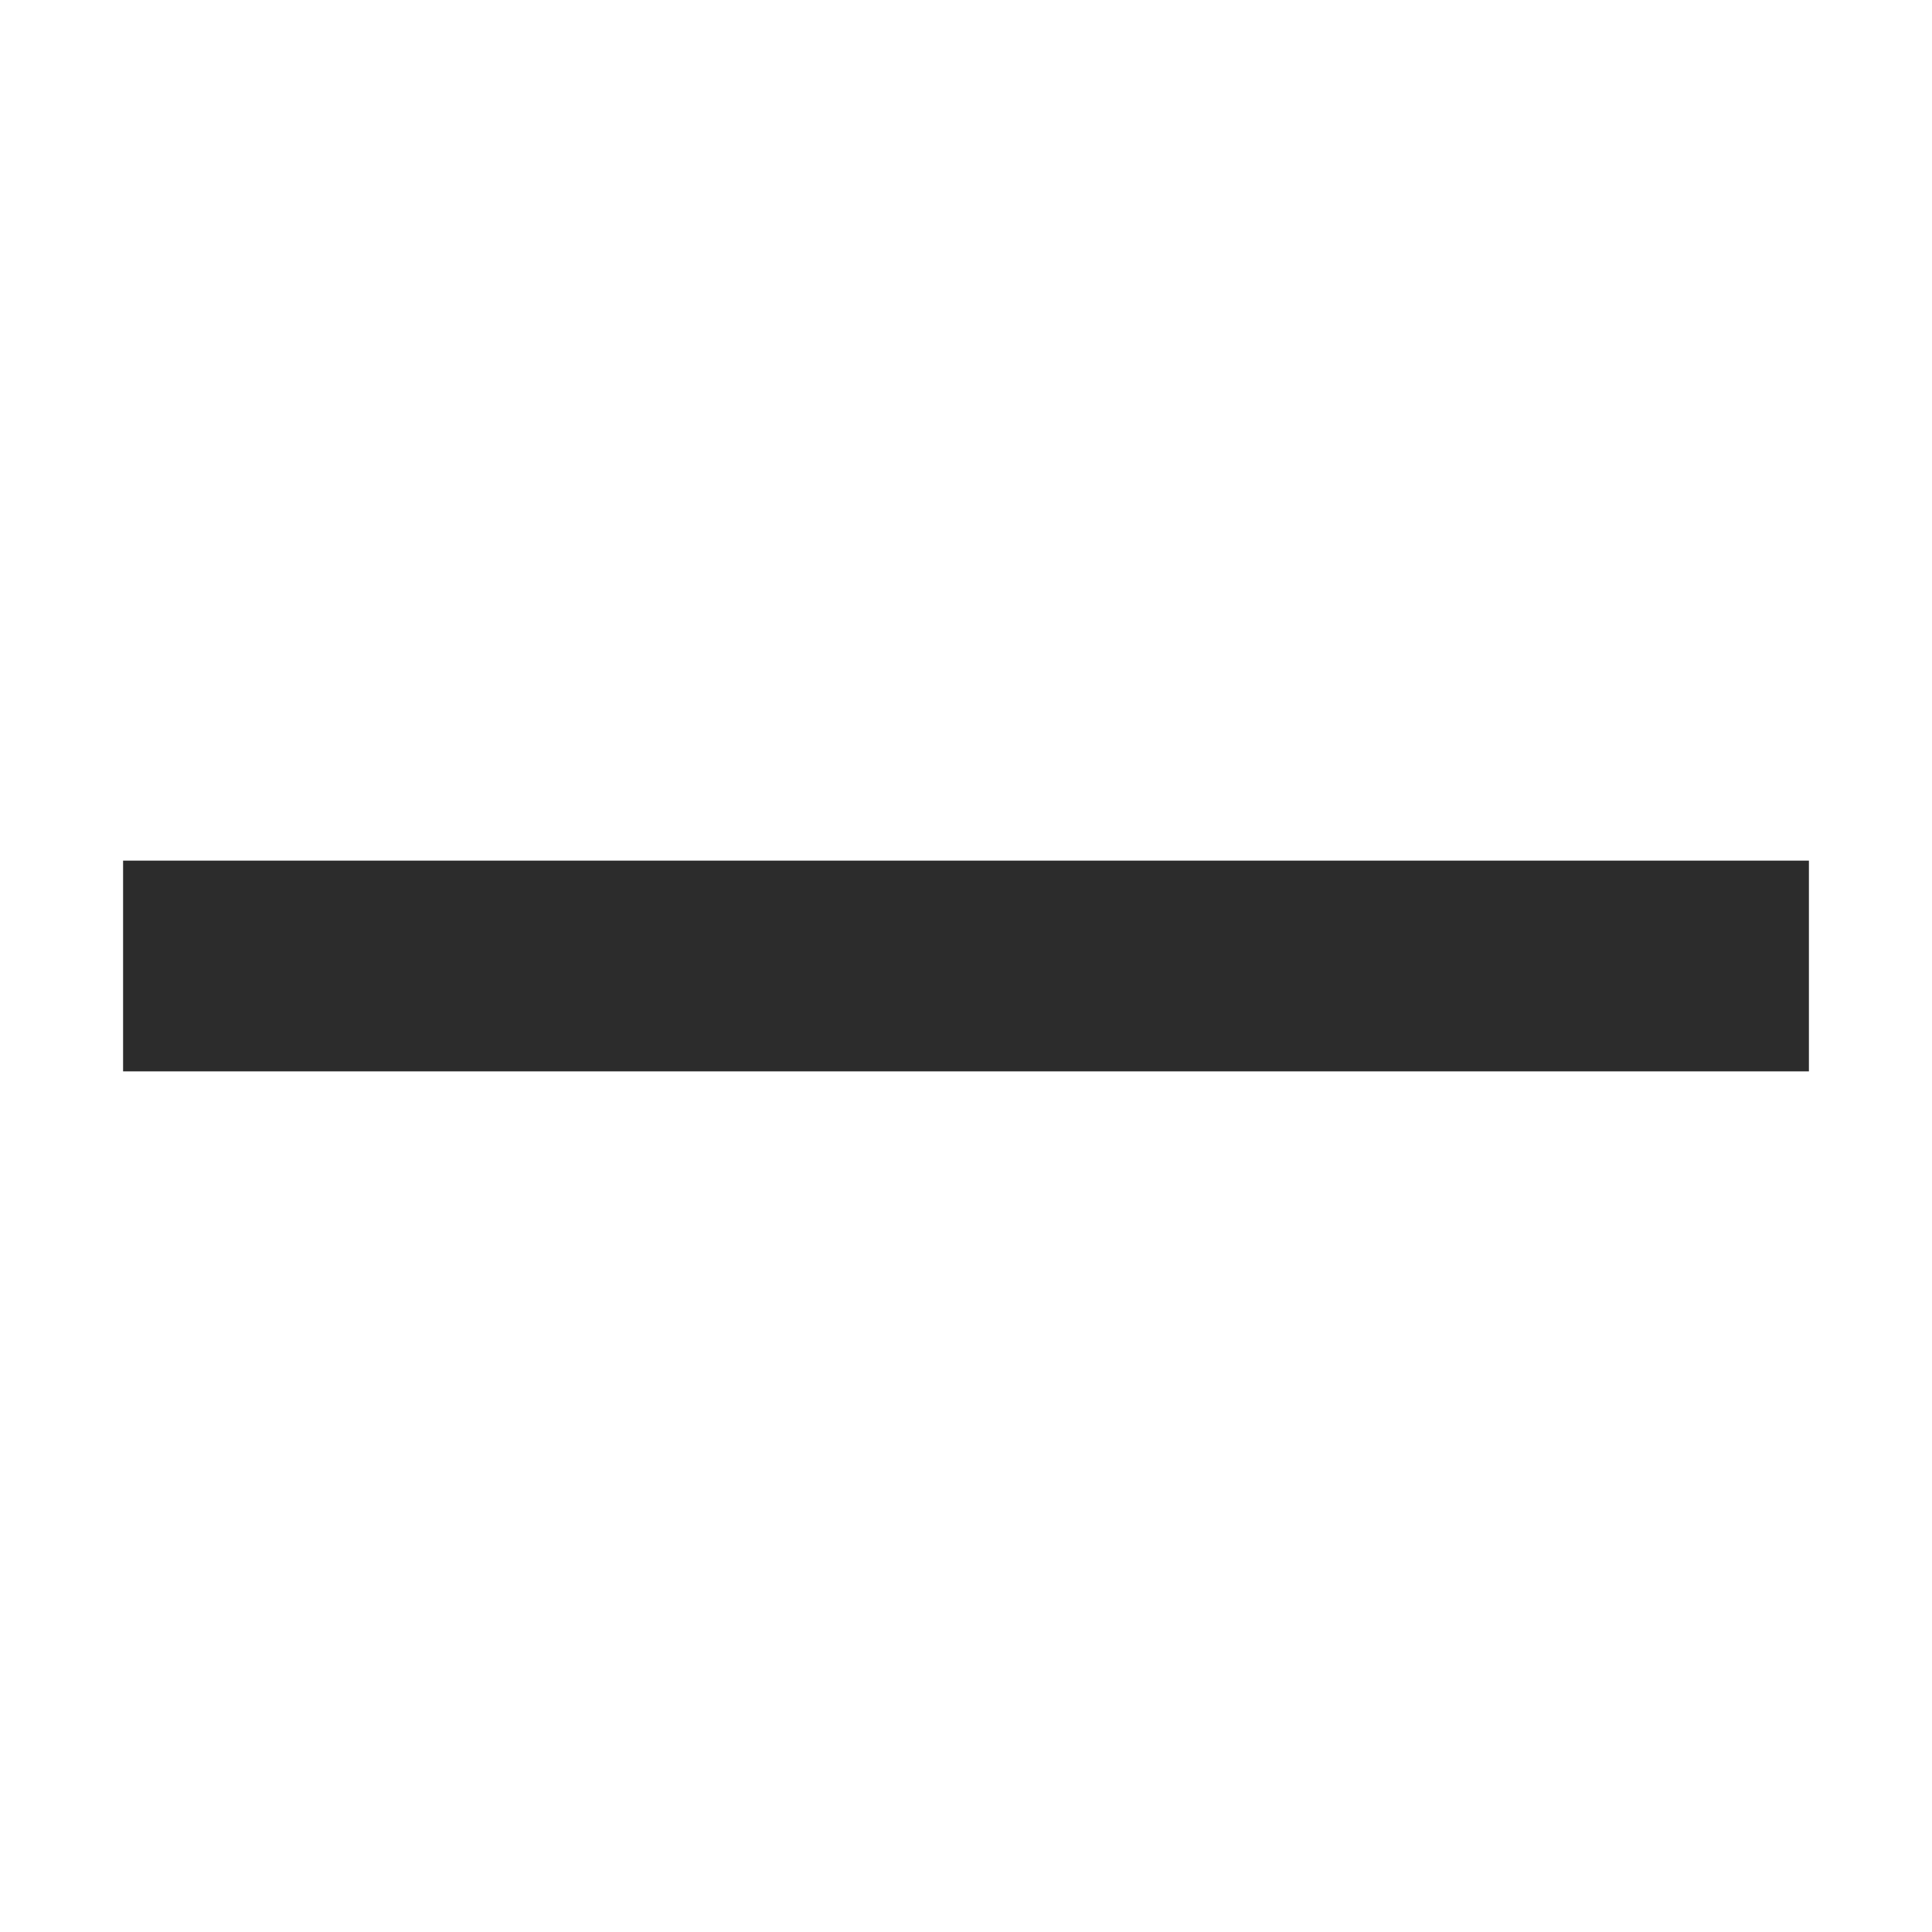
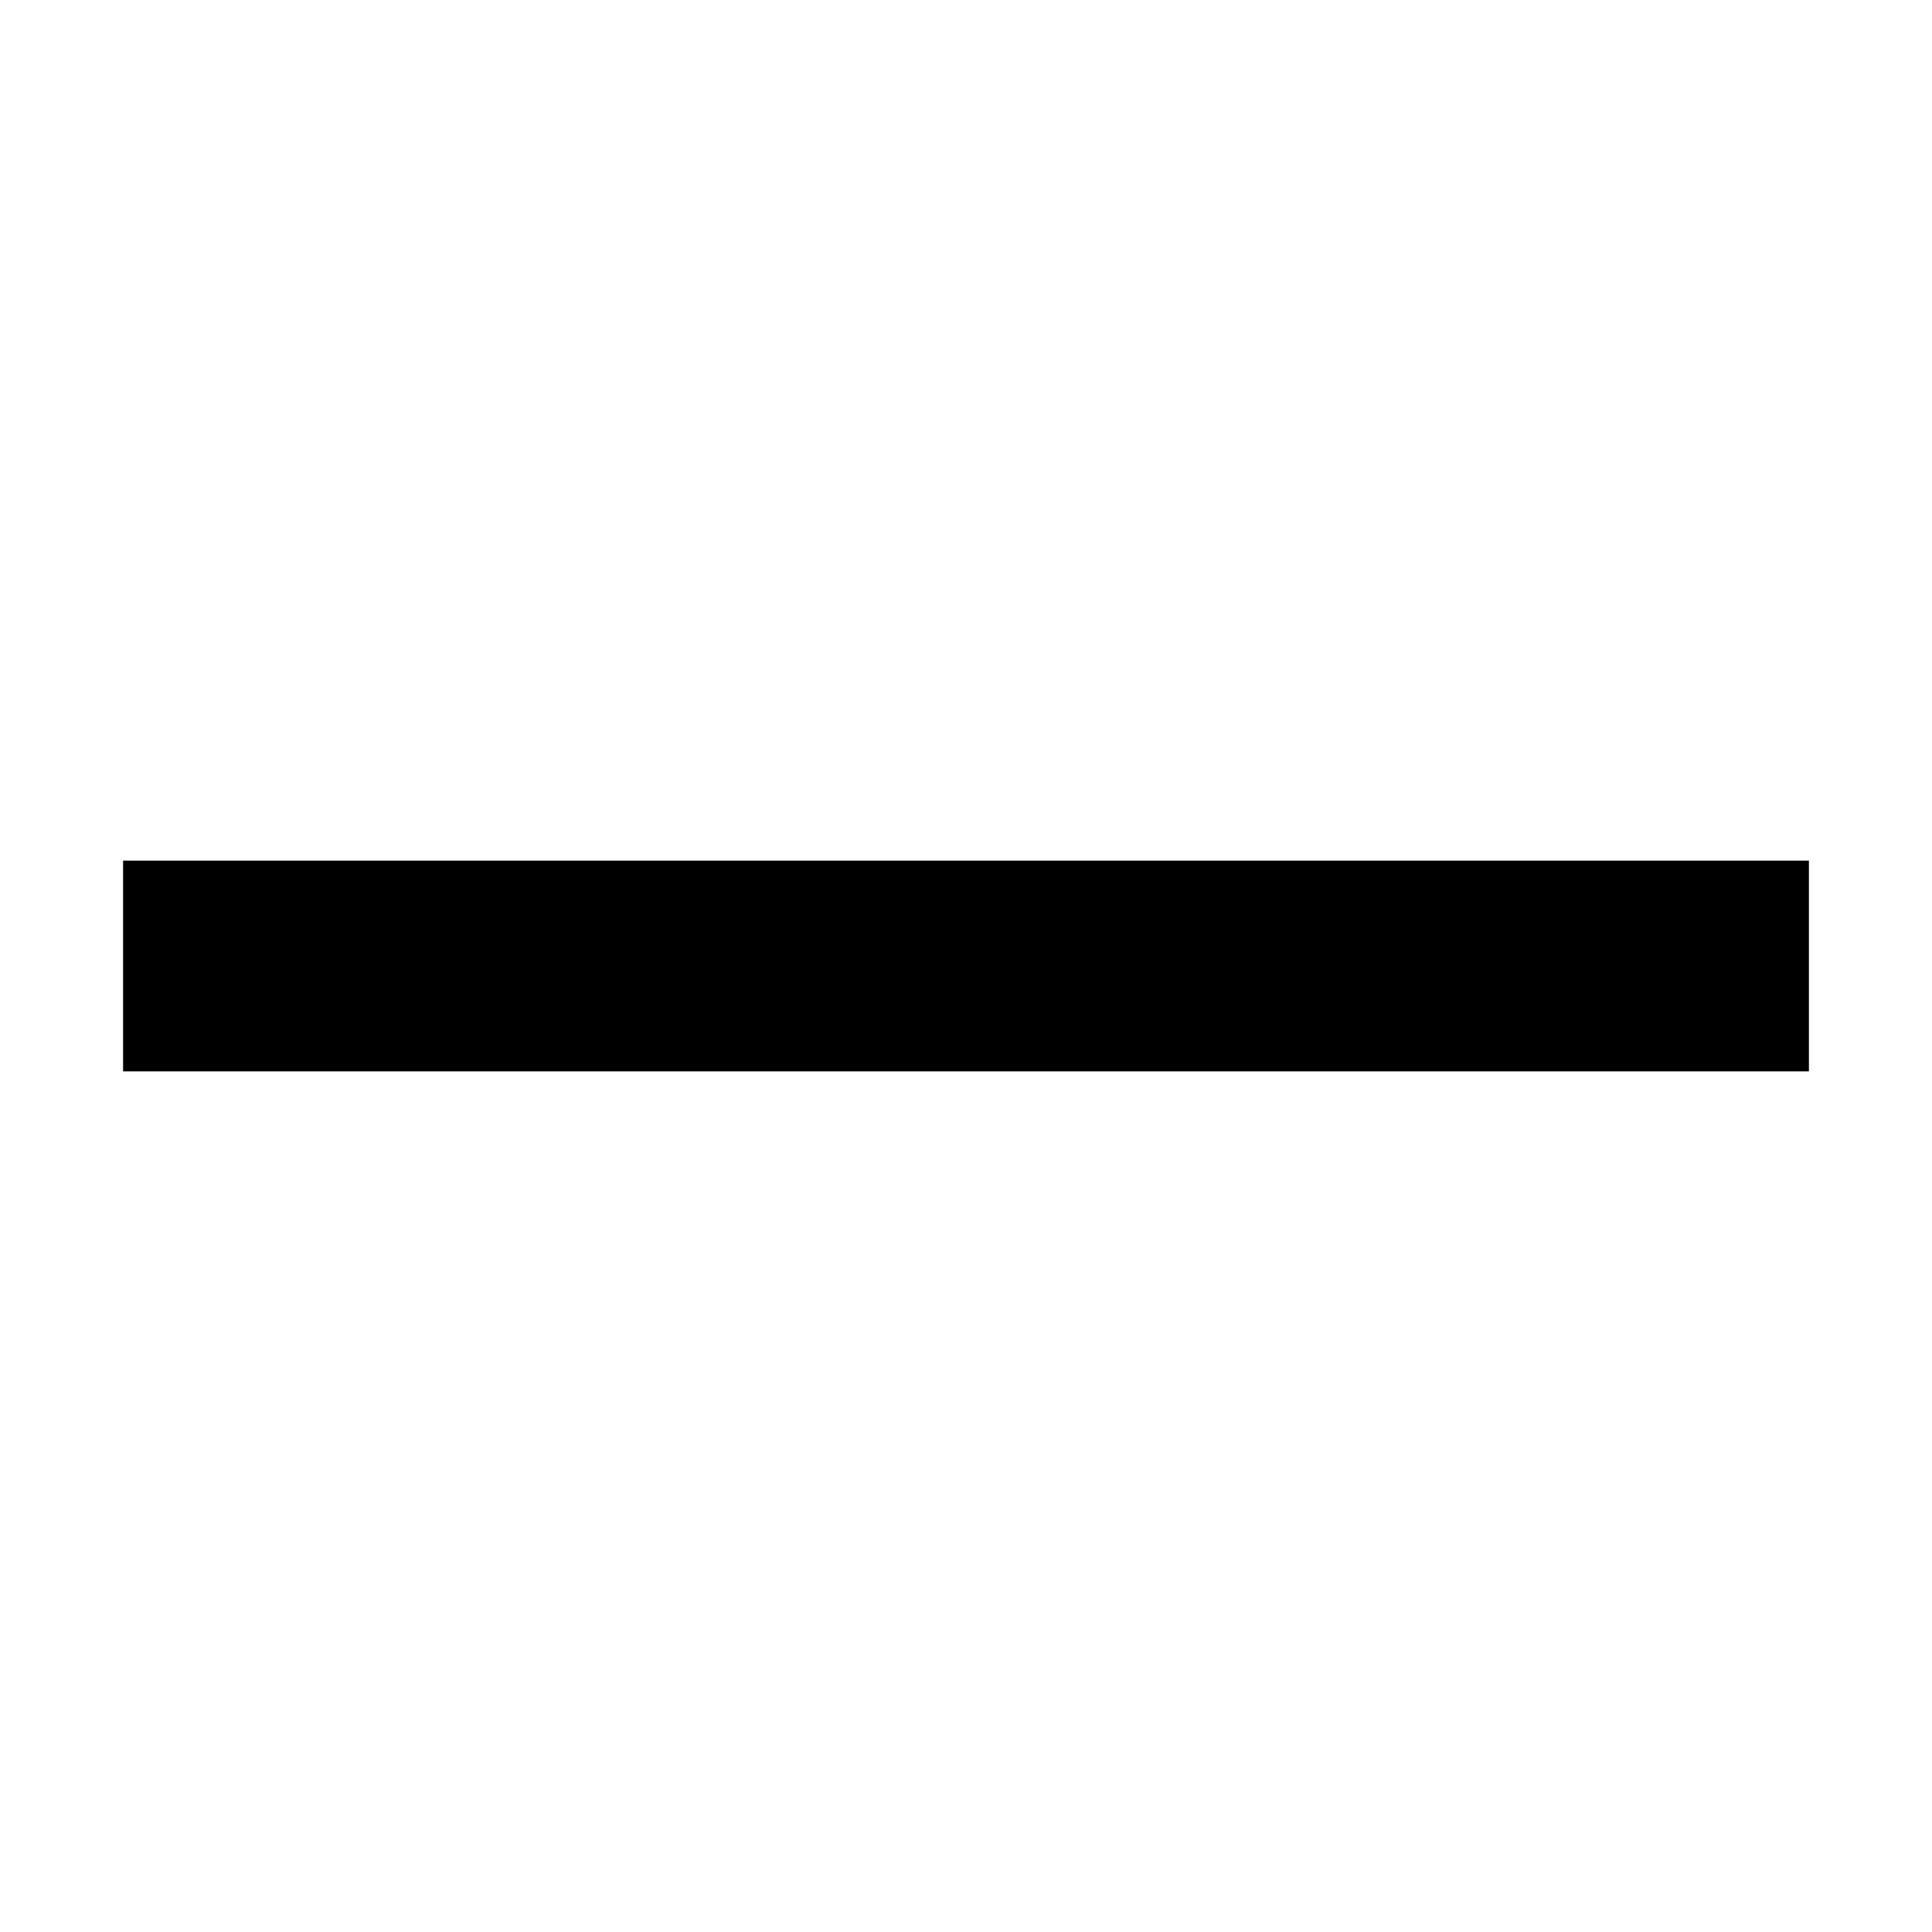
- <svg xmlns="http://www.w3.org/2000/svg" t="1552137879437" class="icon" style="" viewBox="0 0 1024 1024" version="1.1" p-id="1480" width="200" height="200">
+ <svg xmlns="http://www.w3.org/2000/svg" t="1552876009749" class="icon" style="" viewBox="0 0 1024 1024" version="1.1" p-id="4221" width="200" height="200">
  <defs>
    <style type="text/css" />
  </defs>
-   <path d="M65.239 456.152 958.76 456.152l0 111.696L65.239 567.848 65.239 456.152z" fill="#2c2c2c" p-id="1481" />
+   <path d="M65.239 456.152 958.76 456.152l0 111.696L65.239 567.848 65.239 456.152z" p-id="4222" />
</svg>
